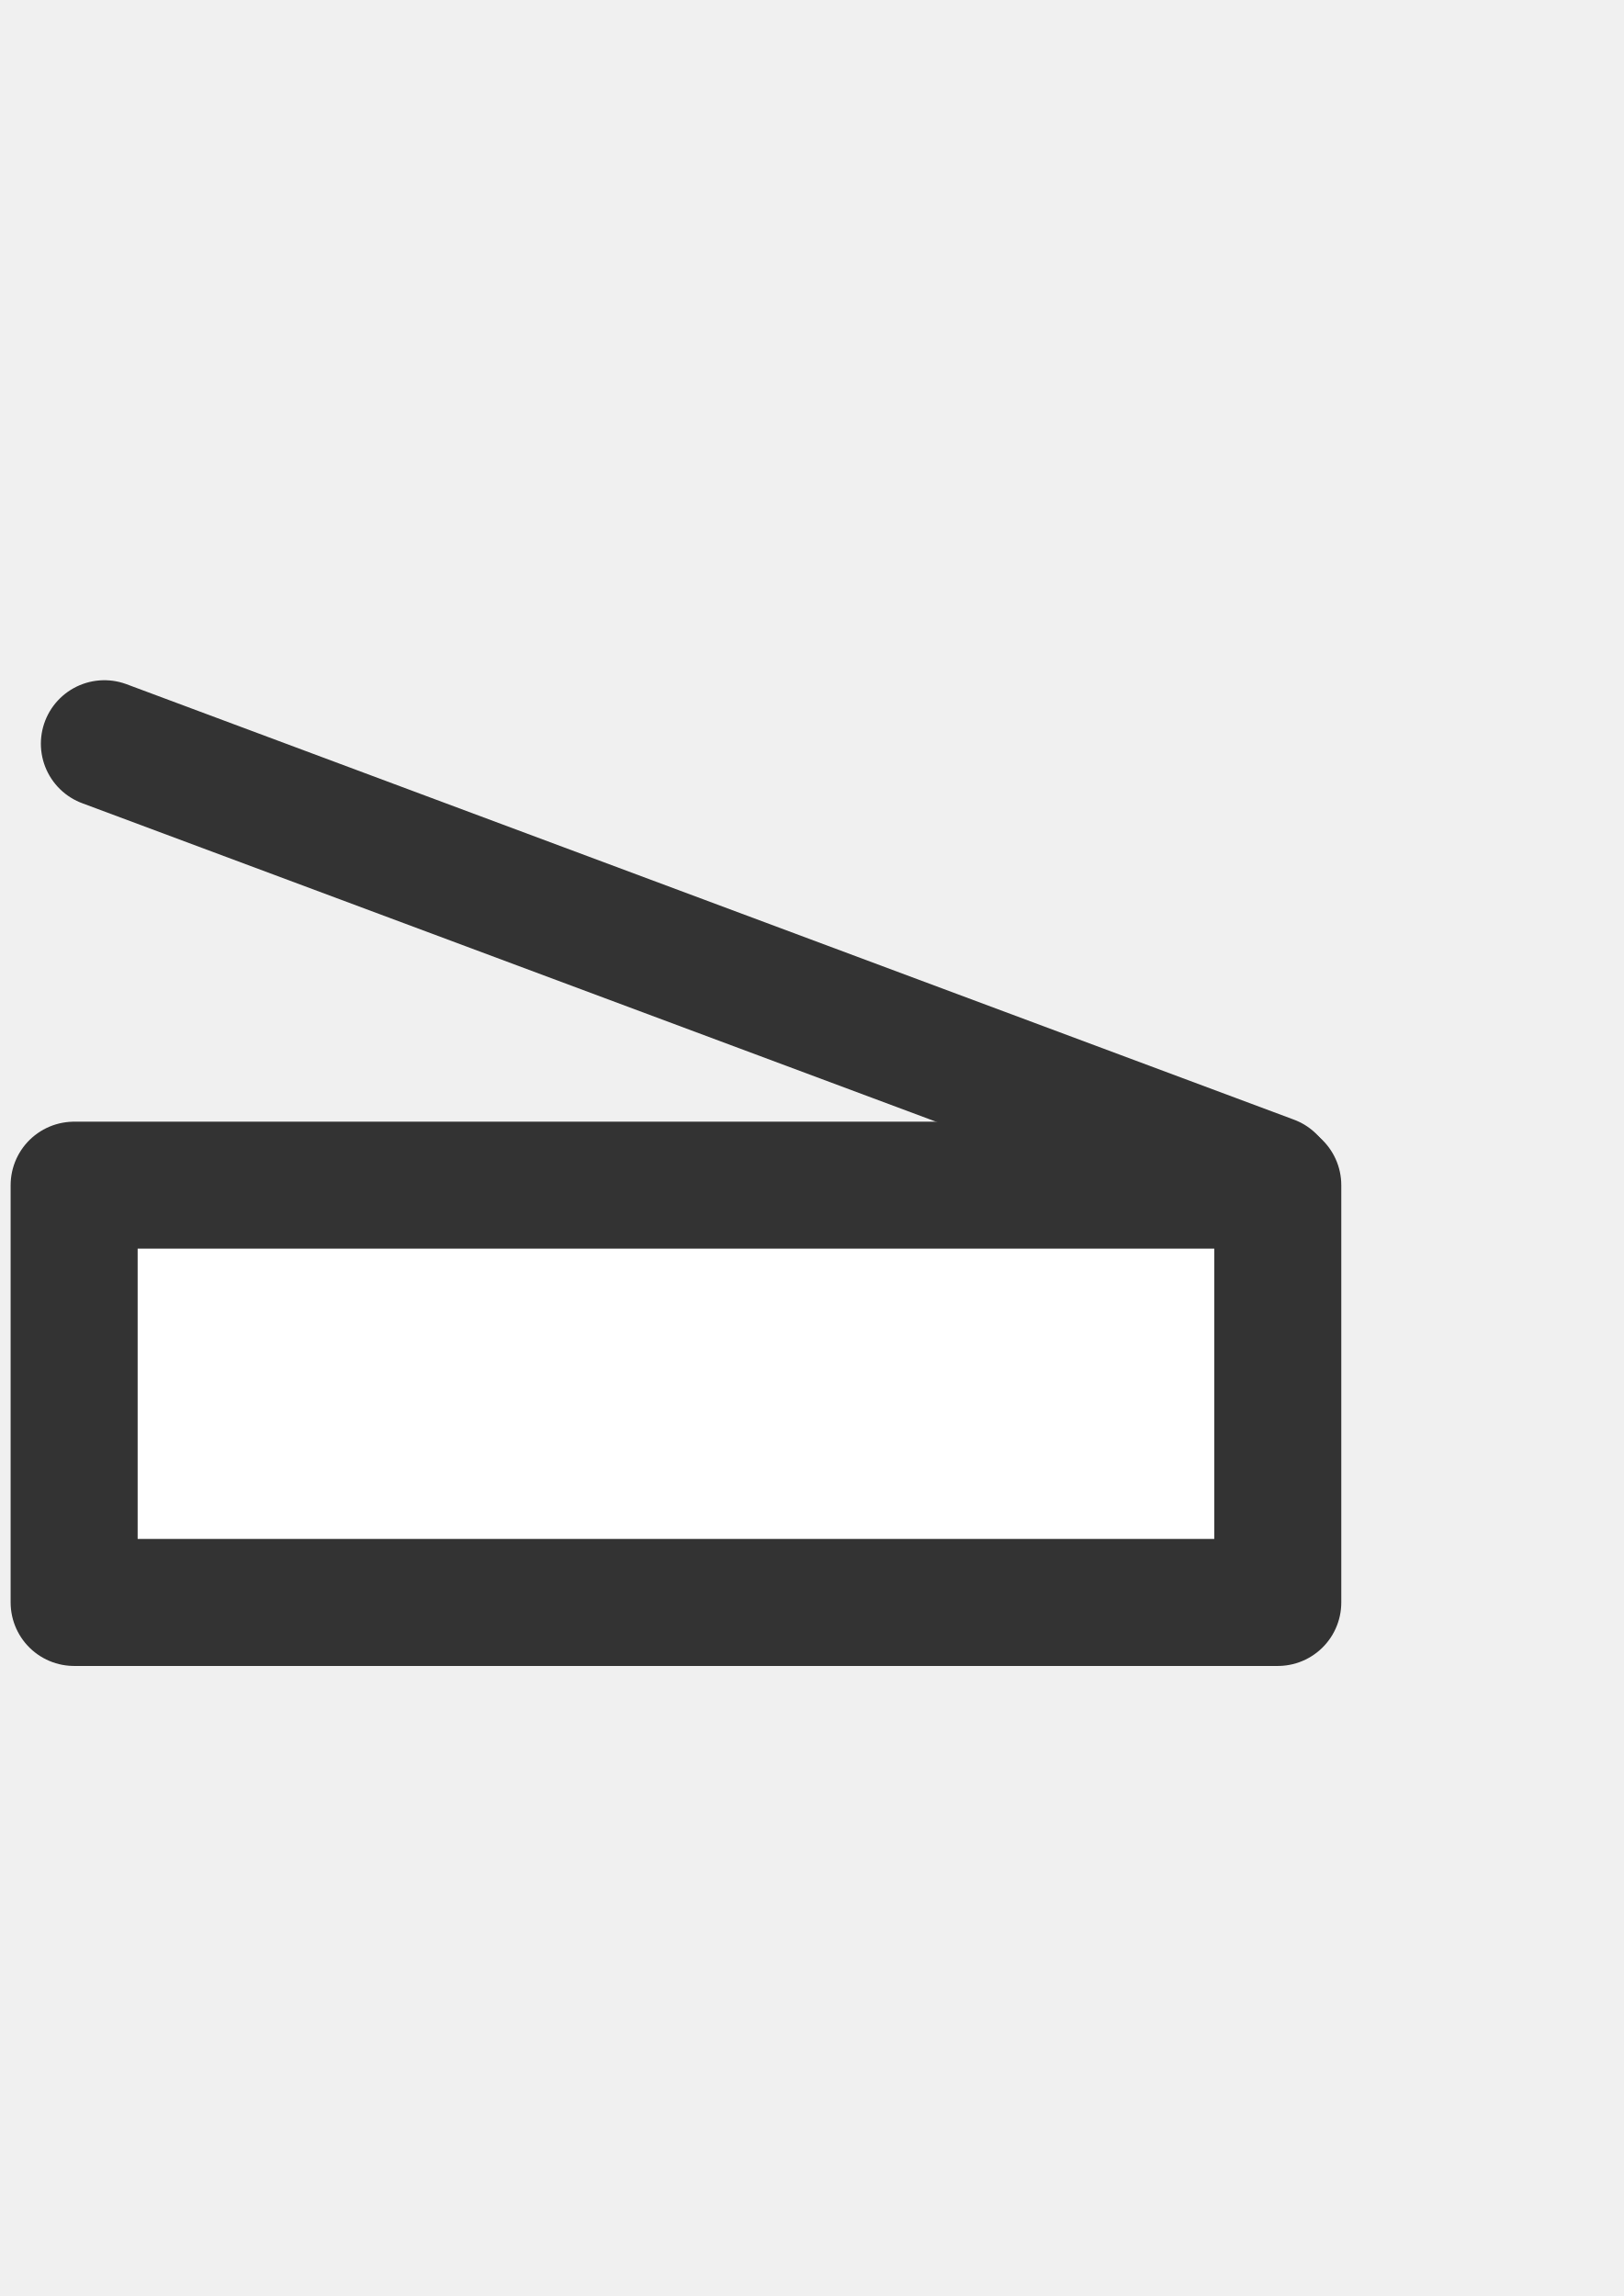
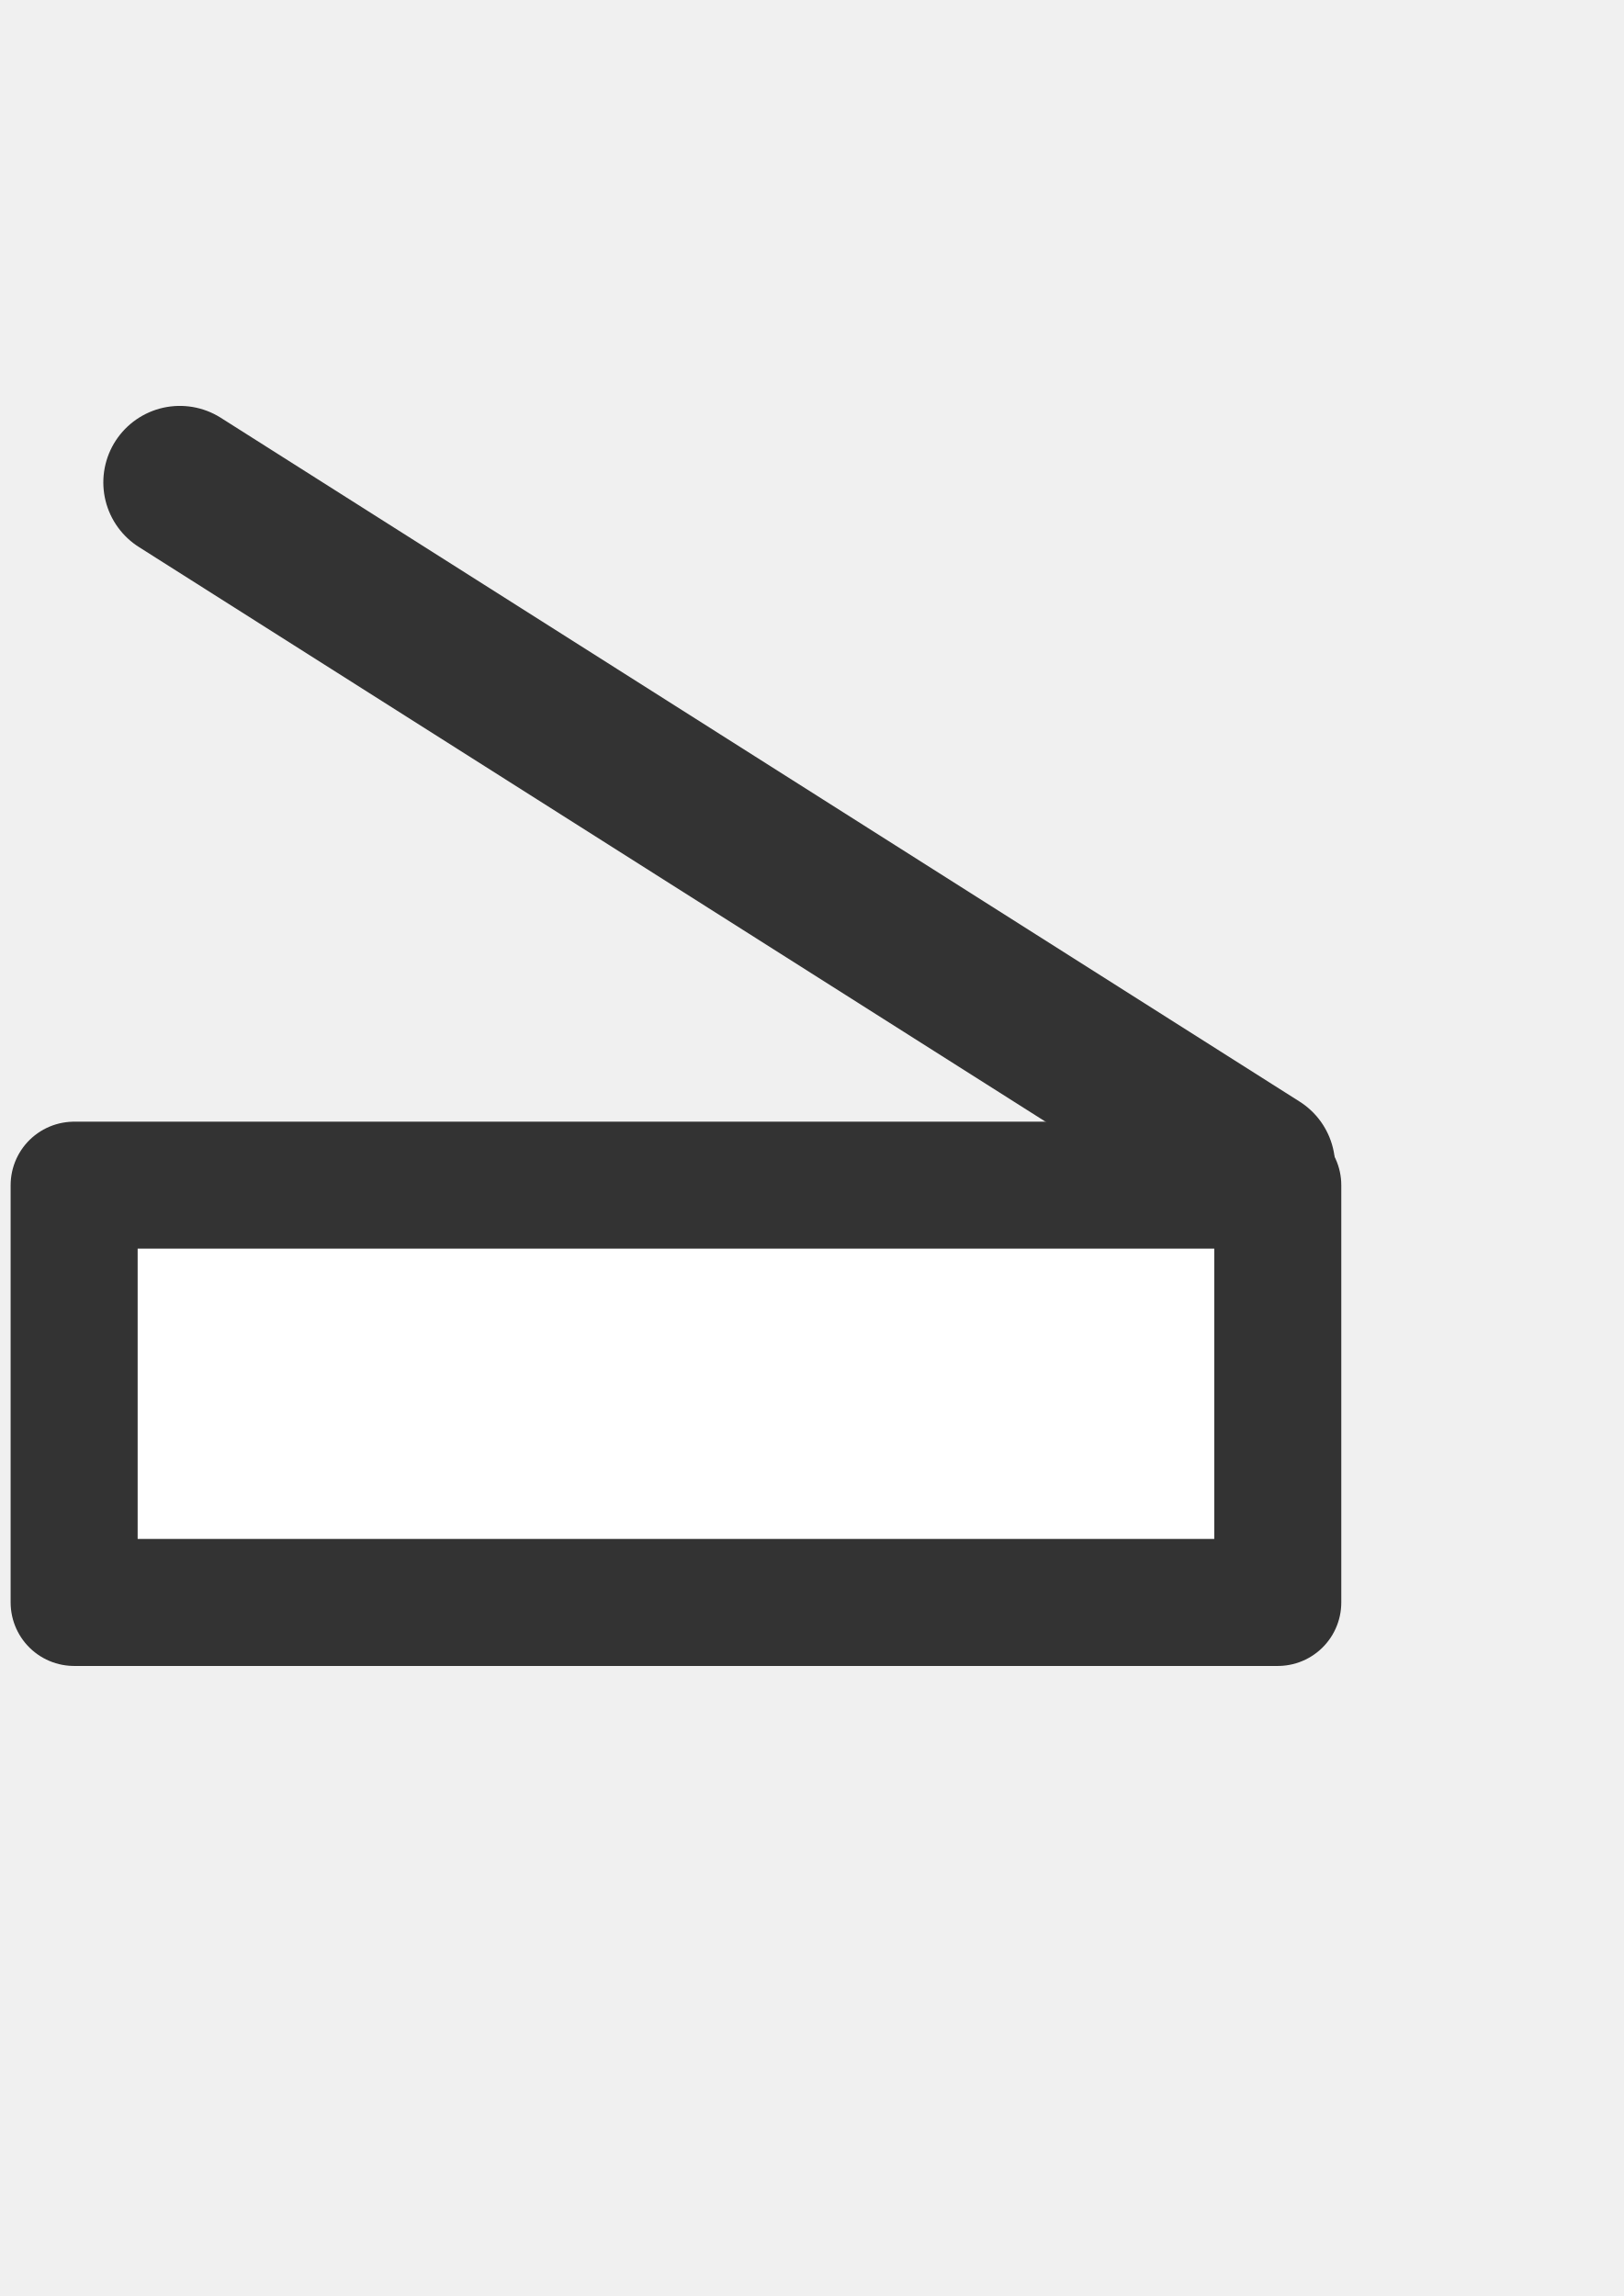
<svg xmlns="http://www.w3.org/2000/svg" width="210mm" height="297mm" viewBox="0 0 767.00 567.00" id="svg2" version="1.1">
  <defs id="defs4" />
  <g id="layer1">
    <rect style="fill:#ffffff;fill-opacity:1;fill-rule:nonzero;stroke:#333333;stroke-width:60;stroke-linecap:round;stroke-linejoin:round;stroke-miterlimit:4;stroke-dasharray:none;stroke-opacity:1" id="rect4140" width="568.571" height="197.143" x="35.021" y="301.066" />
-     <path style="fill:#1a1a1a;fill-rule:evenodd;stroke:#333333;stroke-width:60;stroke-linecap:round;stroke-linejoin:miter;stroke-miterlimit:4;stroke-dasharray:none;stroke-opacity:1" d="M 600.735,298.209 49.307,92.494" id="path4144" />
+     <path style="fill:#1a1a1a;fill-rule:evenodd;stroke:#333333;stroke-width:72.282;stroke-linecap:round;stroke-linejoin:miter;stroke-miterlimit:4;stroke-dasharray:none;stroke-opacity:1" d="M 594.547,292.089 84.946,-30.97" id="path4144" />
  </g>
</svg>
